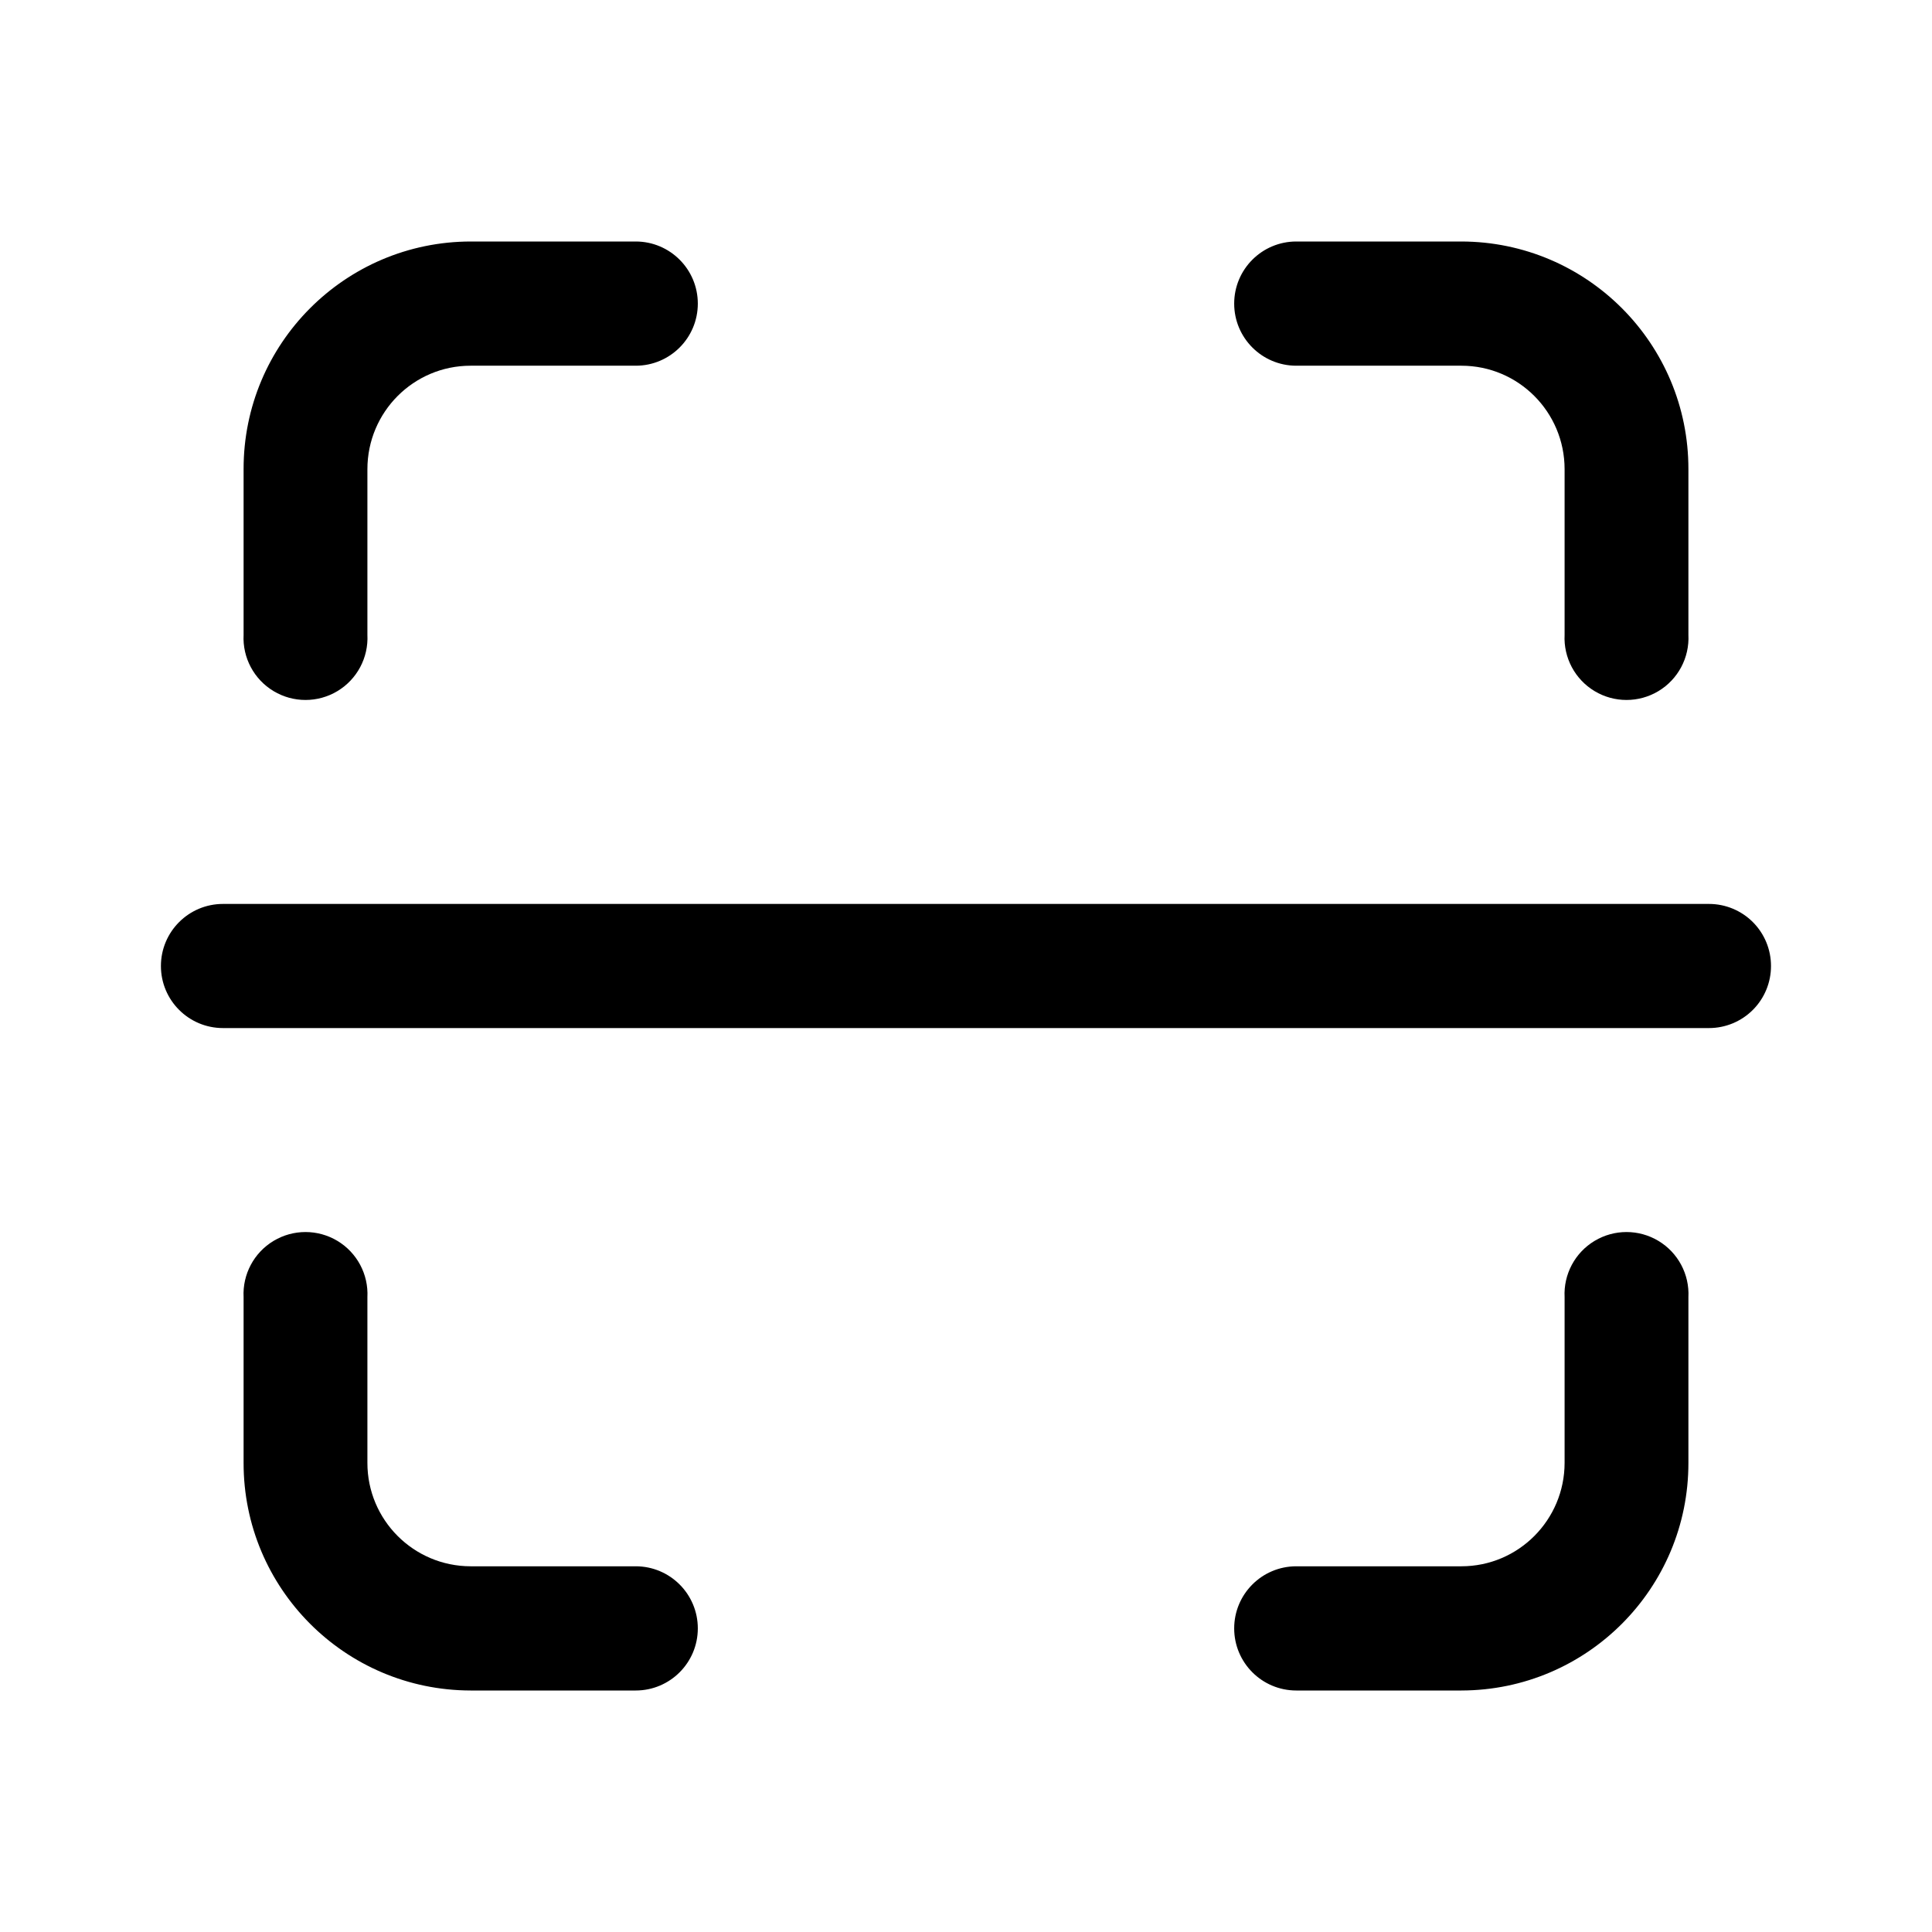
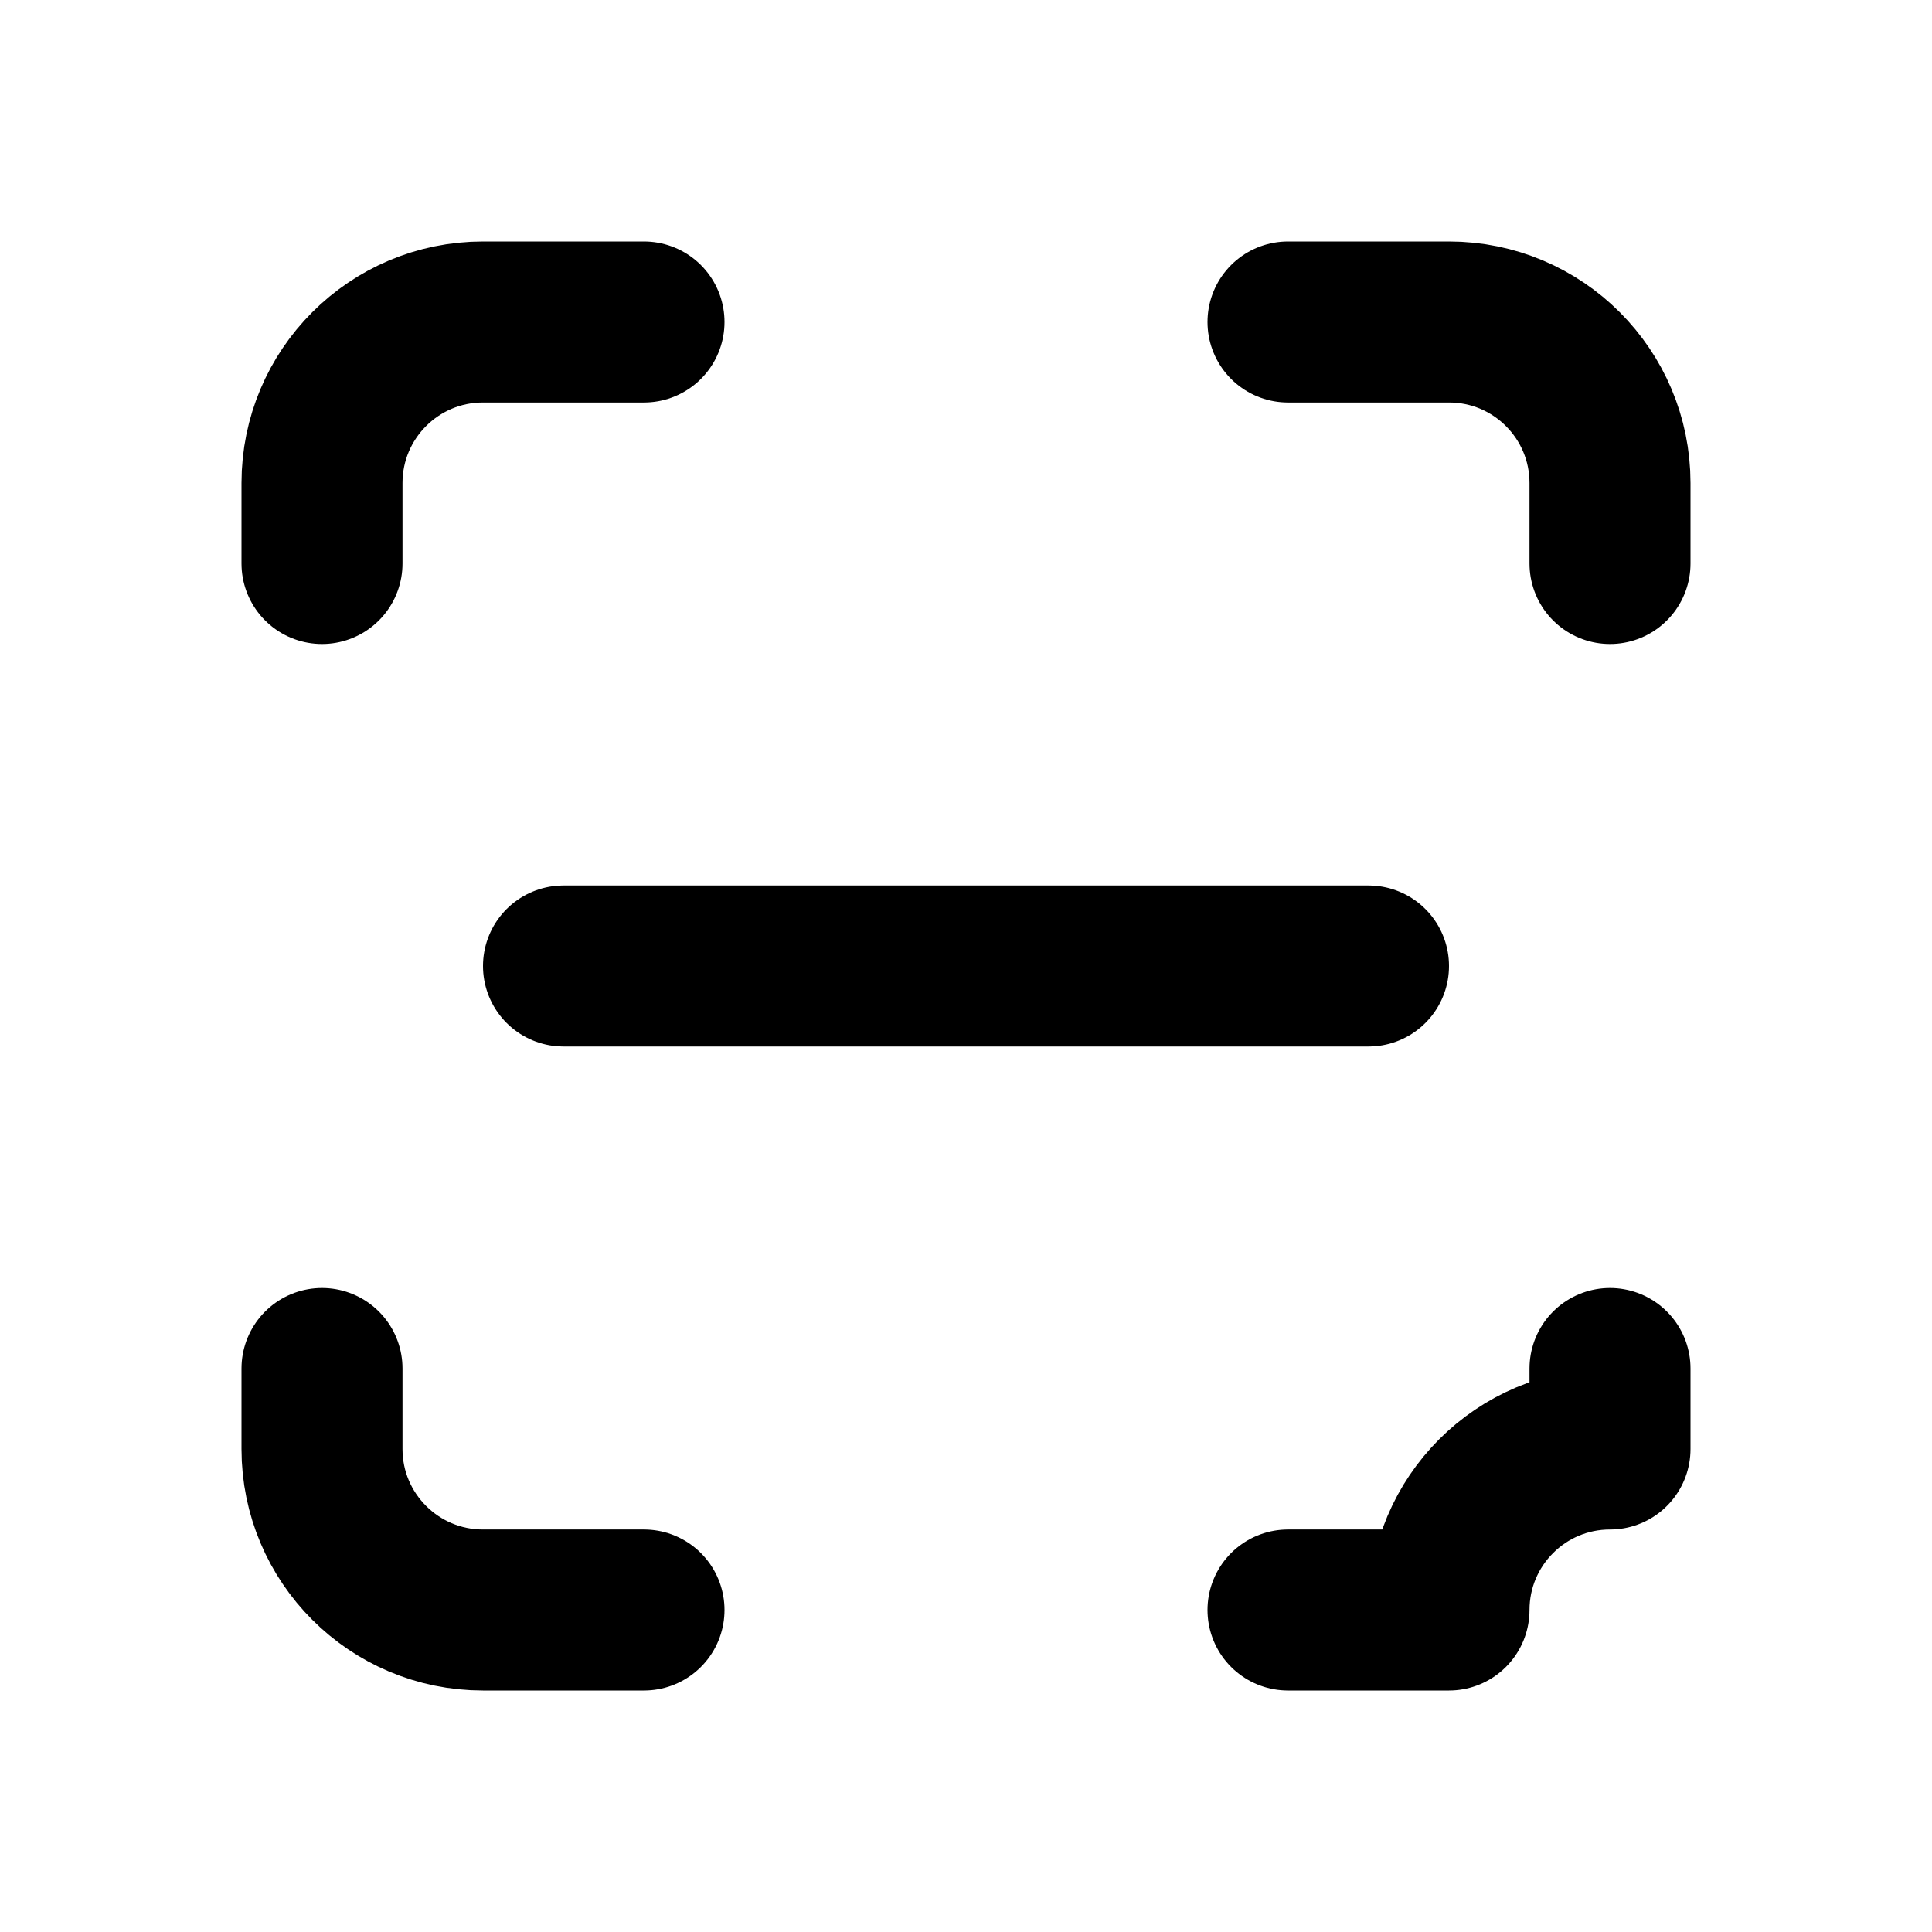
- <svg xmlns="http://www.w3.org/2000/svg" version="1.1" width="512" height="512" x="0" y="0" viewBox="0 0 24 24" style="enable-background:new 0 0 512 512" xml:space="preserve" class="">
-   <g>
-     <g fill="#000" fill-rule="evenodd" clip-rule="evenodd">
-       <path d="M18.154 19.457c.708 0 1.282-.576 1.282-1.286v-2.057a.77.77 0 1 1 1.538 0v2.057A2.825 2.825 0 0 1 18.154 21h-2.051a.77.77 0 0 1 0-1.543zM18.154 4.543c.708 0 1.282.575 1.282 1.286v2.057a.77.77 0 1 0 1.538 0V5.829A2.825 2.825 0 0 0 18.154 3h-2.051a.77.77 0 0 0 0 1.543zM5.846 19.457a1.284 1.284 0 0 1-1.282-1.286v-2.057a.77.77 0 1 0-1.538 0v2.057A2.825 2.825 0 0 0 5.846 21h2.051a.77.77 0 0 0 0-1.543zM5.846 4.543c-.708 0-1.282.575-1.282 1.286v2.057a.77.77 0 1 1-1.538 0V5.829A2.825 2.825 0 0 1 5.846 3h2.051a.77.77 0 0 1 0 1.543zM22 12a.77.77 0 0 1-.77.771H2.77a.77.77 0 0 1 0-1.542h18.46A.77.77 0 0 1 22 12z" fill="#000000" opacity="1" data-original="#000000" class="" />
-     </g>
-   </g>
+ <svg xmlns="http://www.w3.org/2000/svg" width="24" height="24" viewBox="0 0 24 24" fill="none" stroke="currentColor" stroke-width="2" stroke-linecap="round" stroke-linejoin="round">
+   <path stroke="none" d="M0 0h24v24H0z" fill="none" />
+   <path d="M4 7v-1a2 2 0 0 1 2 -2h2" />
+   <path d="M16 4h2a2 2 0 0 1 2 2v1" />
+   <path d="M16 20h2a2 2 0 0 1 2 -2v-1" />
+   <path d="M4 17v1a2 2 0 0 0 2 2h2" />
+   <path d="M7 12h10" />
</svg>
